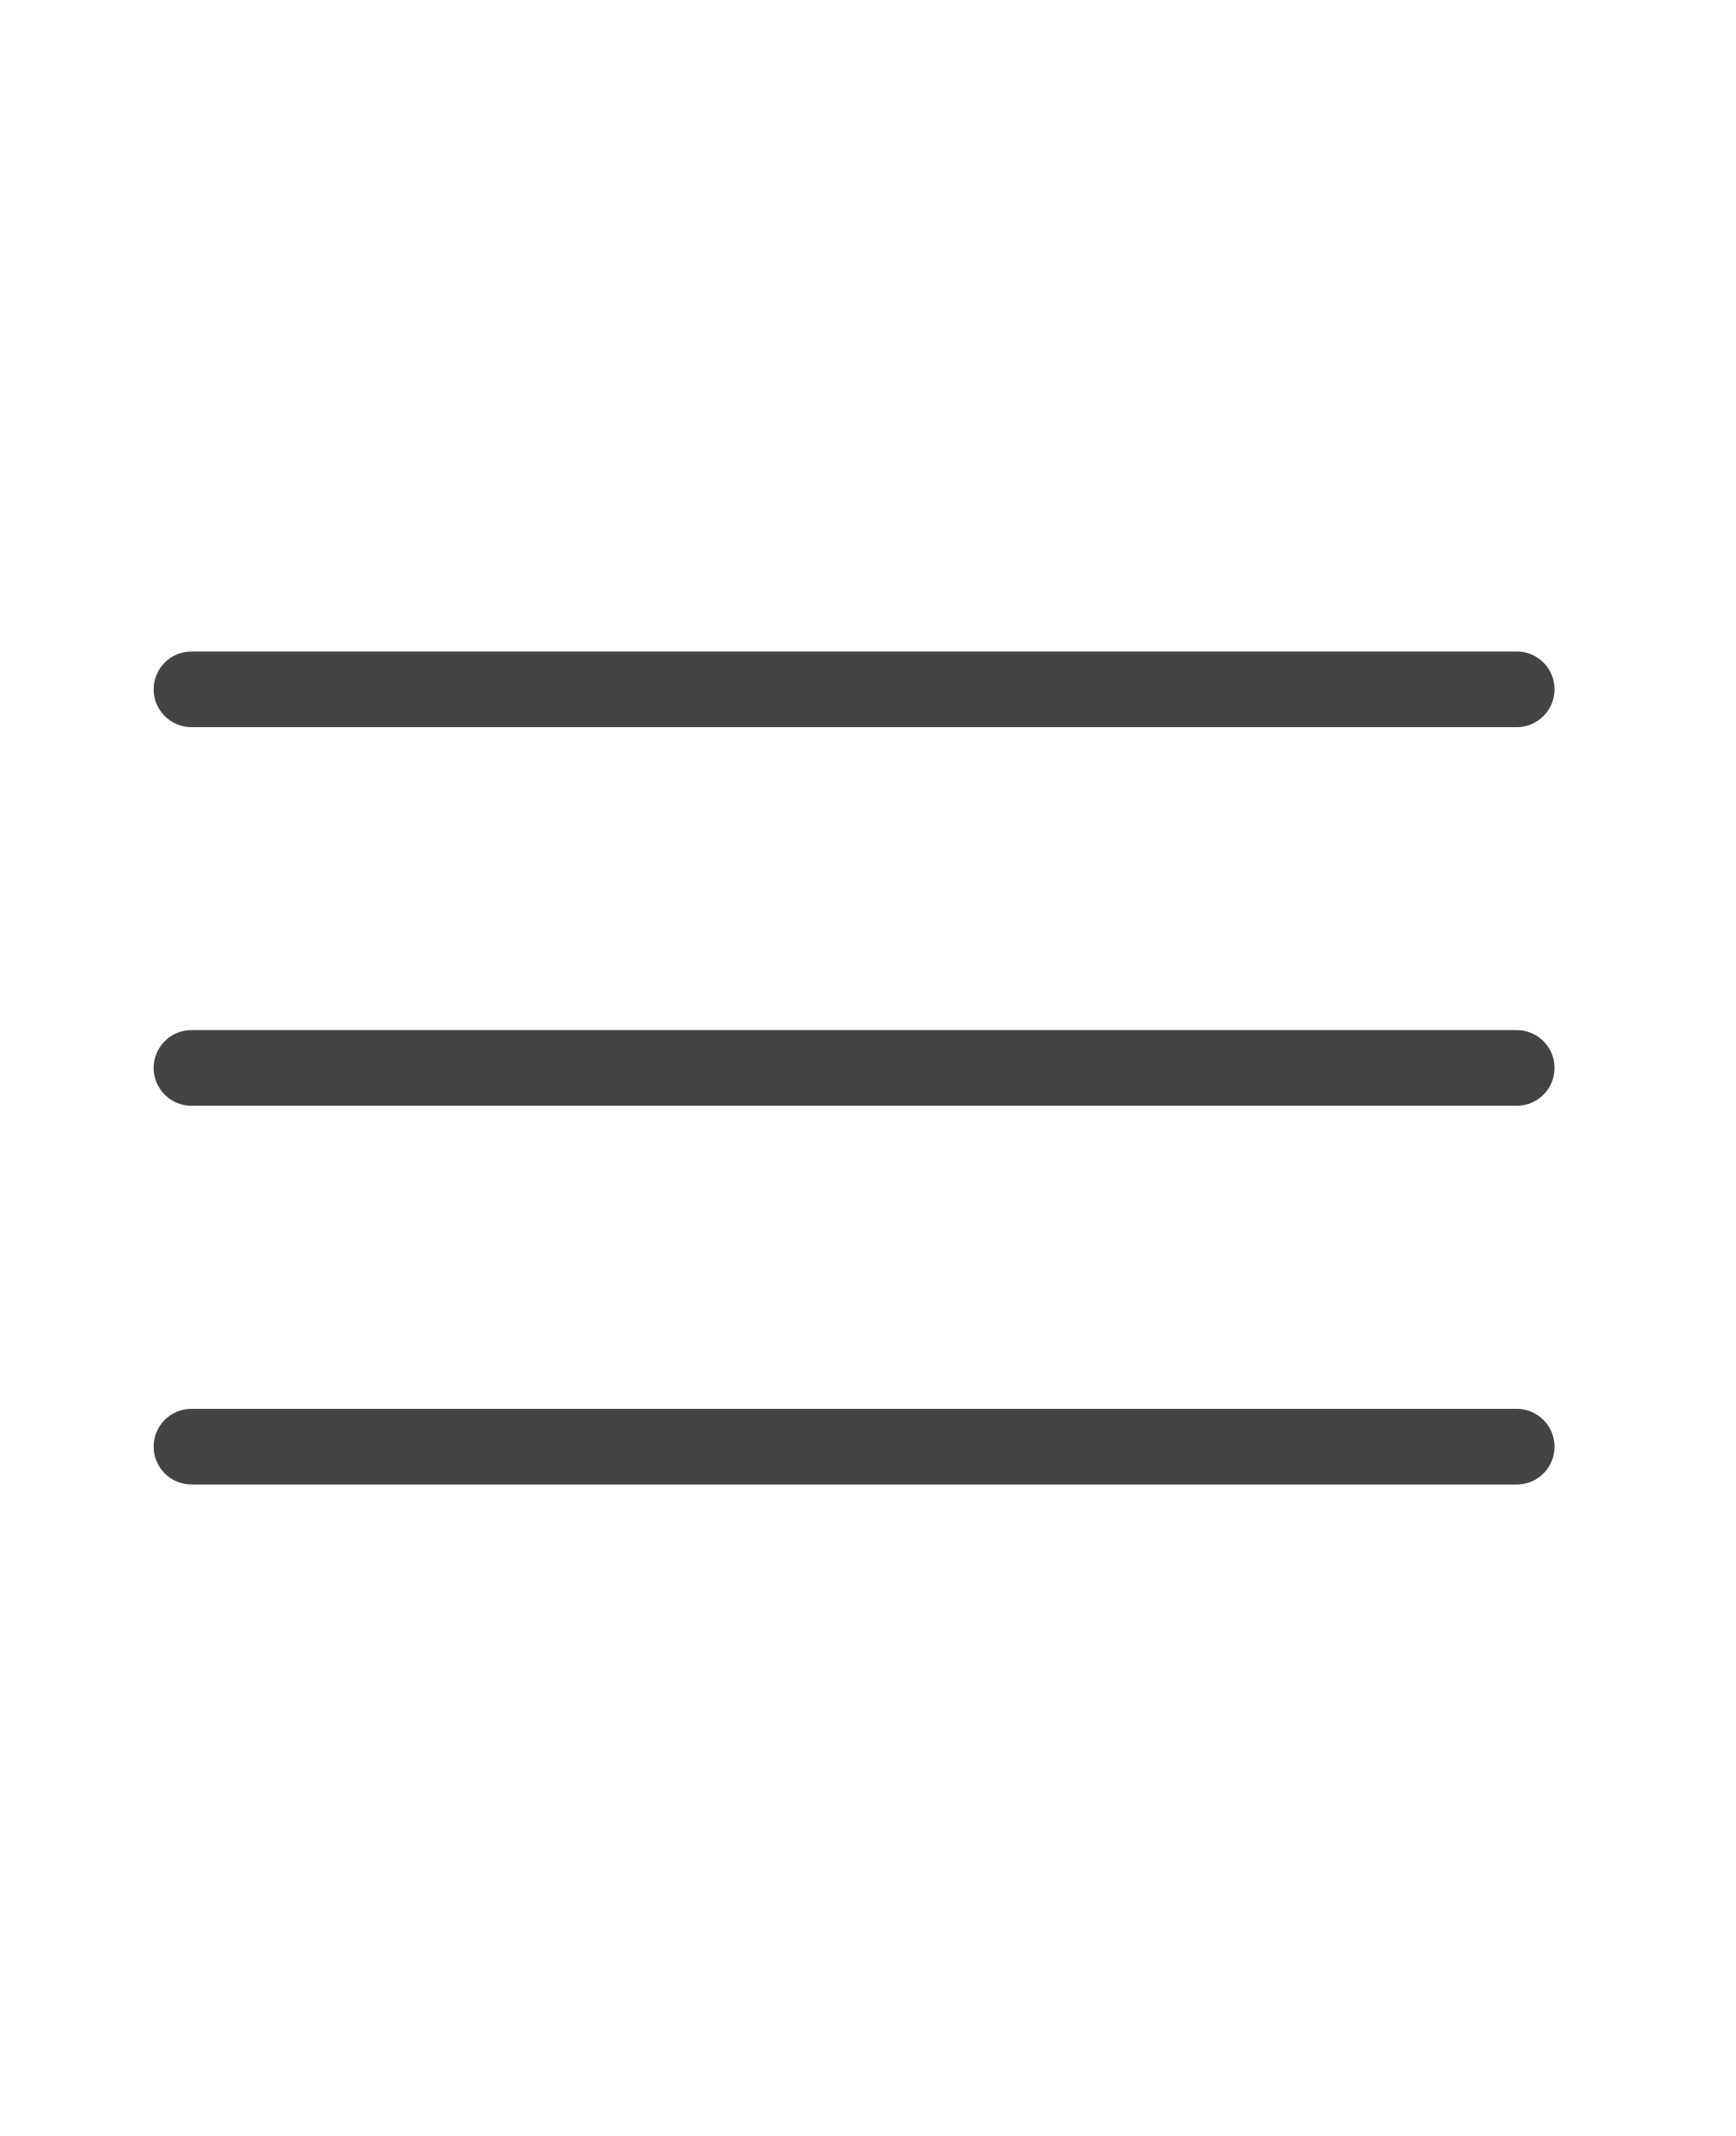
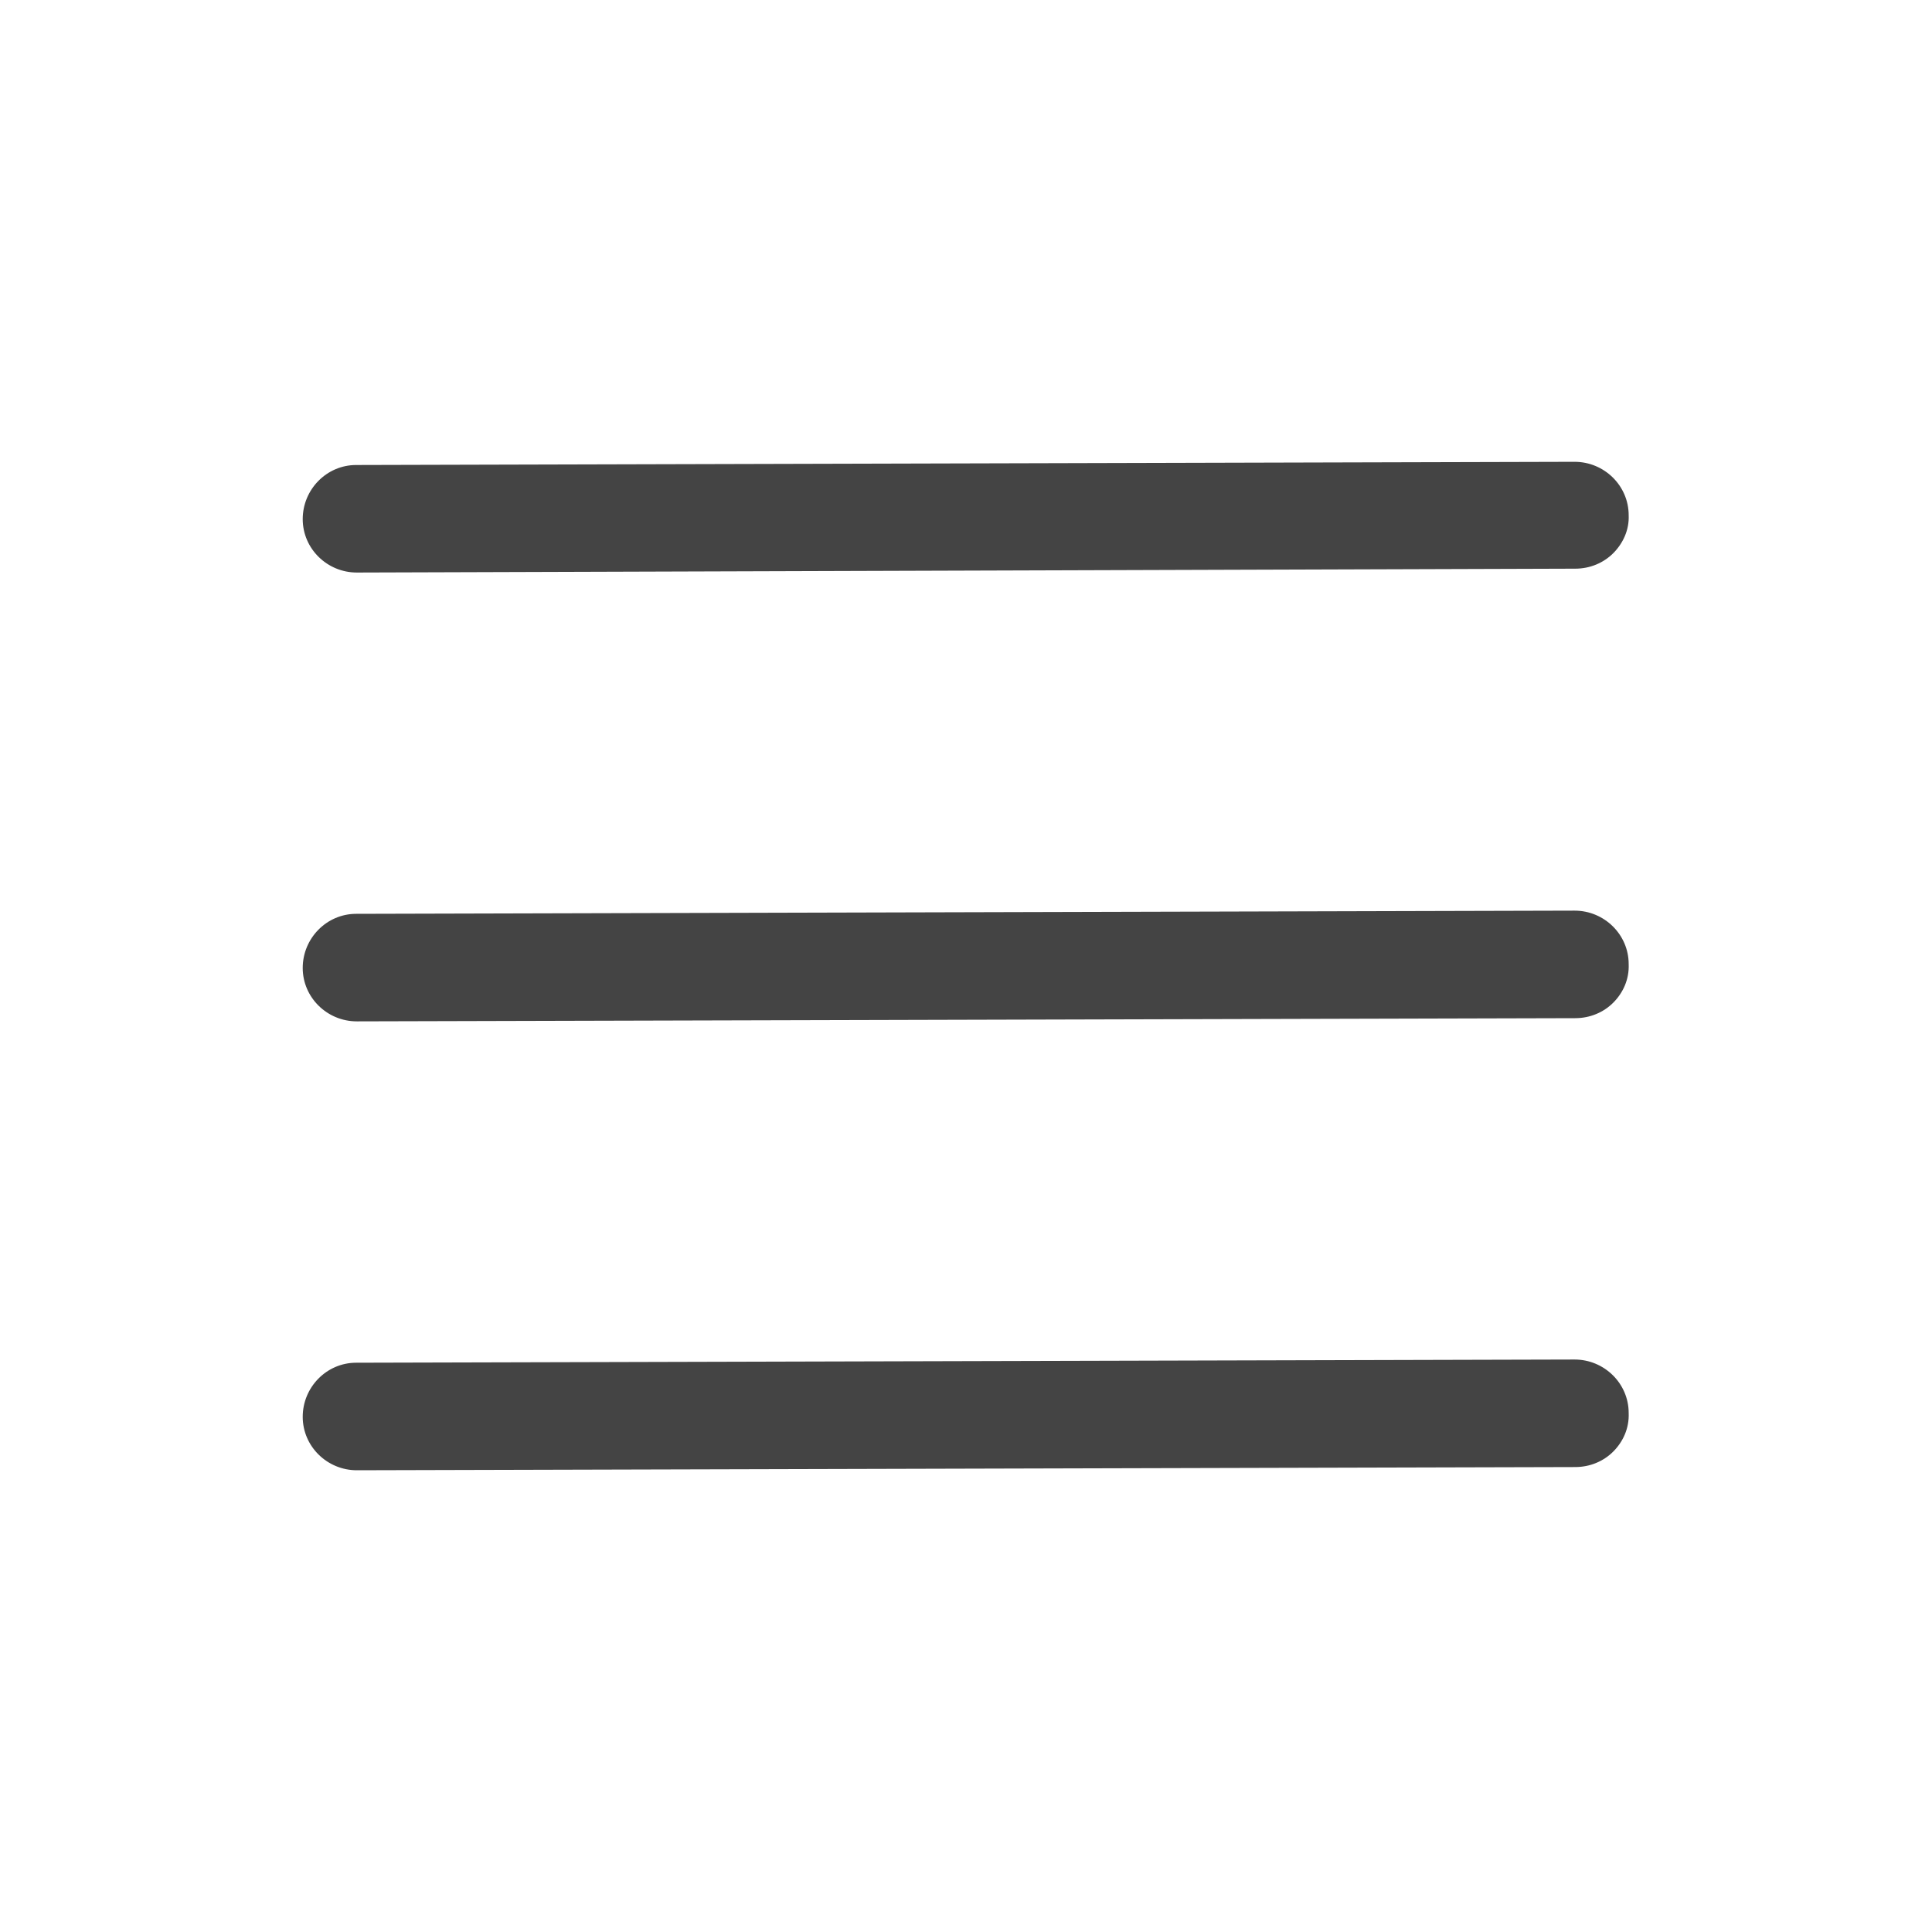
- <svg xmlns="http://www.w3.org/2000/svg" version="1.1" width="26" height="32" viewBox="0 0 26 32">
-   <path fill="#444" d="M22.724 15.432h-19.855c-0.314 0-0.567 0.254-0.567 0.567s0.254 0.567 0.567 0.567h19.855c0.314 0 0.567-0.254 0.567-0.567s-0.254-0.567-0.567-0.567z" />
-   <path fill="#444" d="M22.724 21.106h-19.855c-0.314 0-0.567 0.254-0.567 0.567s0.254 0.567 0.567 0.567h19.855c0.314 0 0.567-0.254 0.567-0.567s-0.254-0.567-0.567-0.567z" />
-   <path fill="#444" d="M2.869 10.894h19.855c0.314 0 0.567-0.254 0.567-0.567s-0.254-0.567-0.567-0.567h-19.855c-0.314 0-0.567 0.254-0.567 0.567s0.254 0.567 0.567 0.567z" />
+ <svg xmlns="http://www.w3.org/2000/svg" version="1.1" width="32" height="32" viewBox="0 0 32 32">
+   <path fill="#444" d="M26.72 16.608c-0.16 0.16-0.384 0.256-0.629 0.256l-20.181 0.053c-0.491 0-0.896-0.395-0.896-0.885s0.395-0.896 0.885-0.896l20.181-0.053c0.491 0 0.896 0.395 0.896 0.885 0.011 0.256-0.096 0.48-0.256 0.64z" />
+   <path fill="#444" d="M26.72 9.163c-0.16 0.16-0.384 0.256-0.629 0.256l-20.181 0.064c-0.491 0-0.896-0.395-0.896-0.885s0.395-0.896 0.885-0.896l20.181-0.053c0.491 0 0.896 0.395 0.896 0.885 0.011 0.245-0.096 0.469-0.256 0.629z" />
+   <path fill="#444" d="M26.72 24.043c-0.16 0.16-0.384 0.256-0.629 0.256l-20.181 0.053c-0.491 0-0.896-0.395-0.896-0.885s0.395-0.896 0.885-0.896l20.181-0.053c0.491 0 0.896 0.395 0.896 0.885 0.011 0.256-0.096 0.48-0.256 0.64z" />
</svg>
